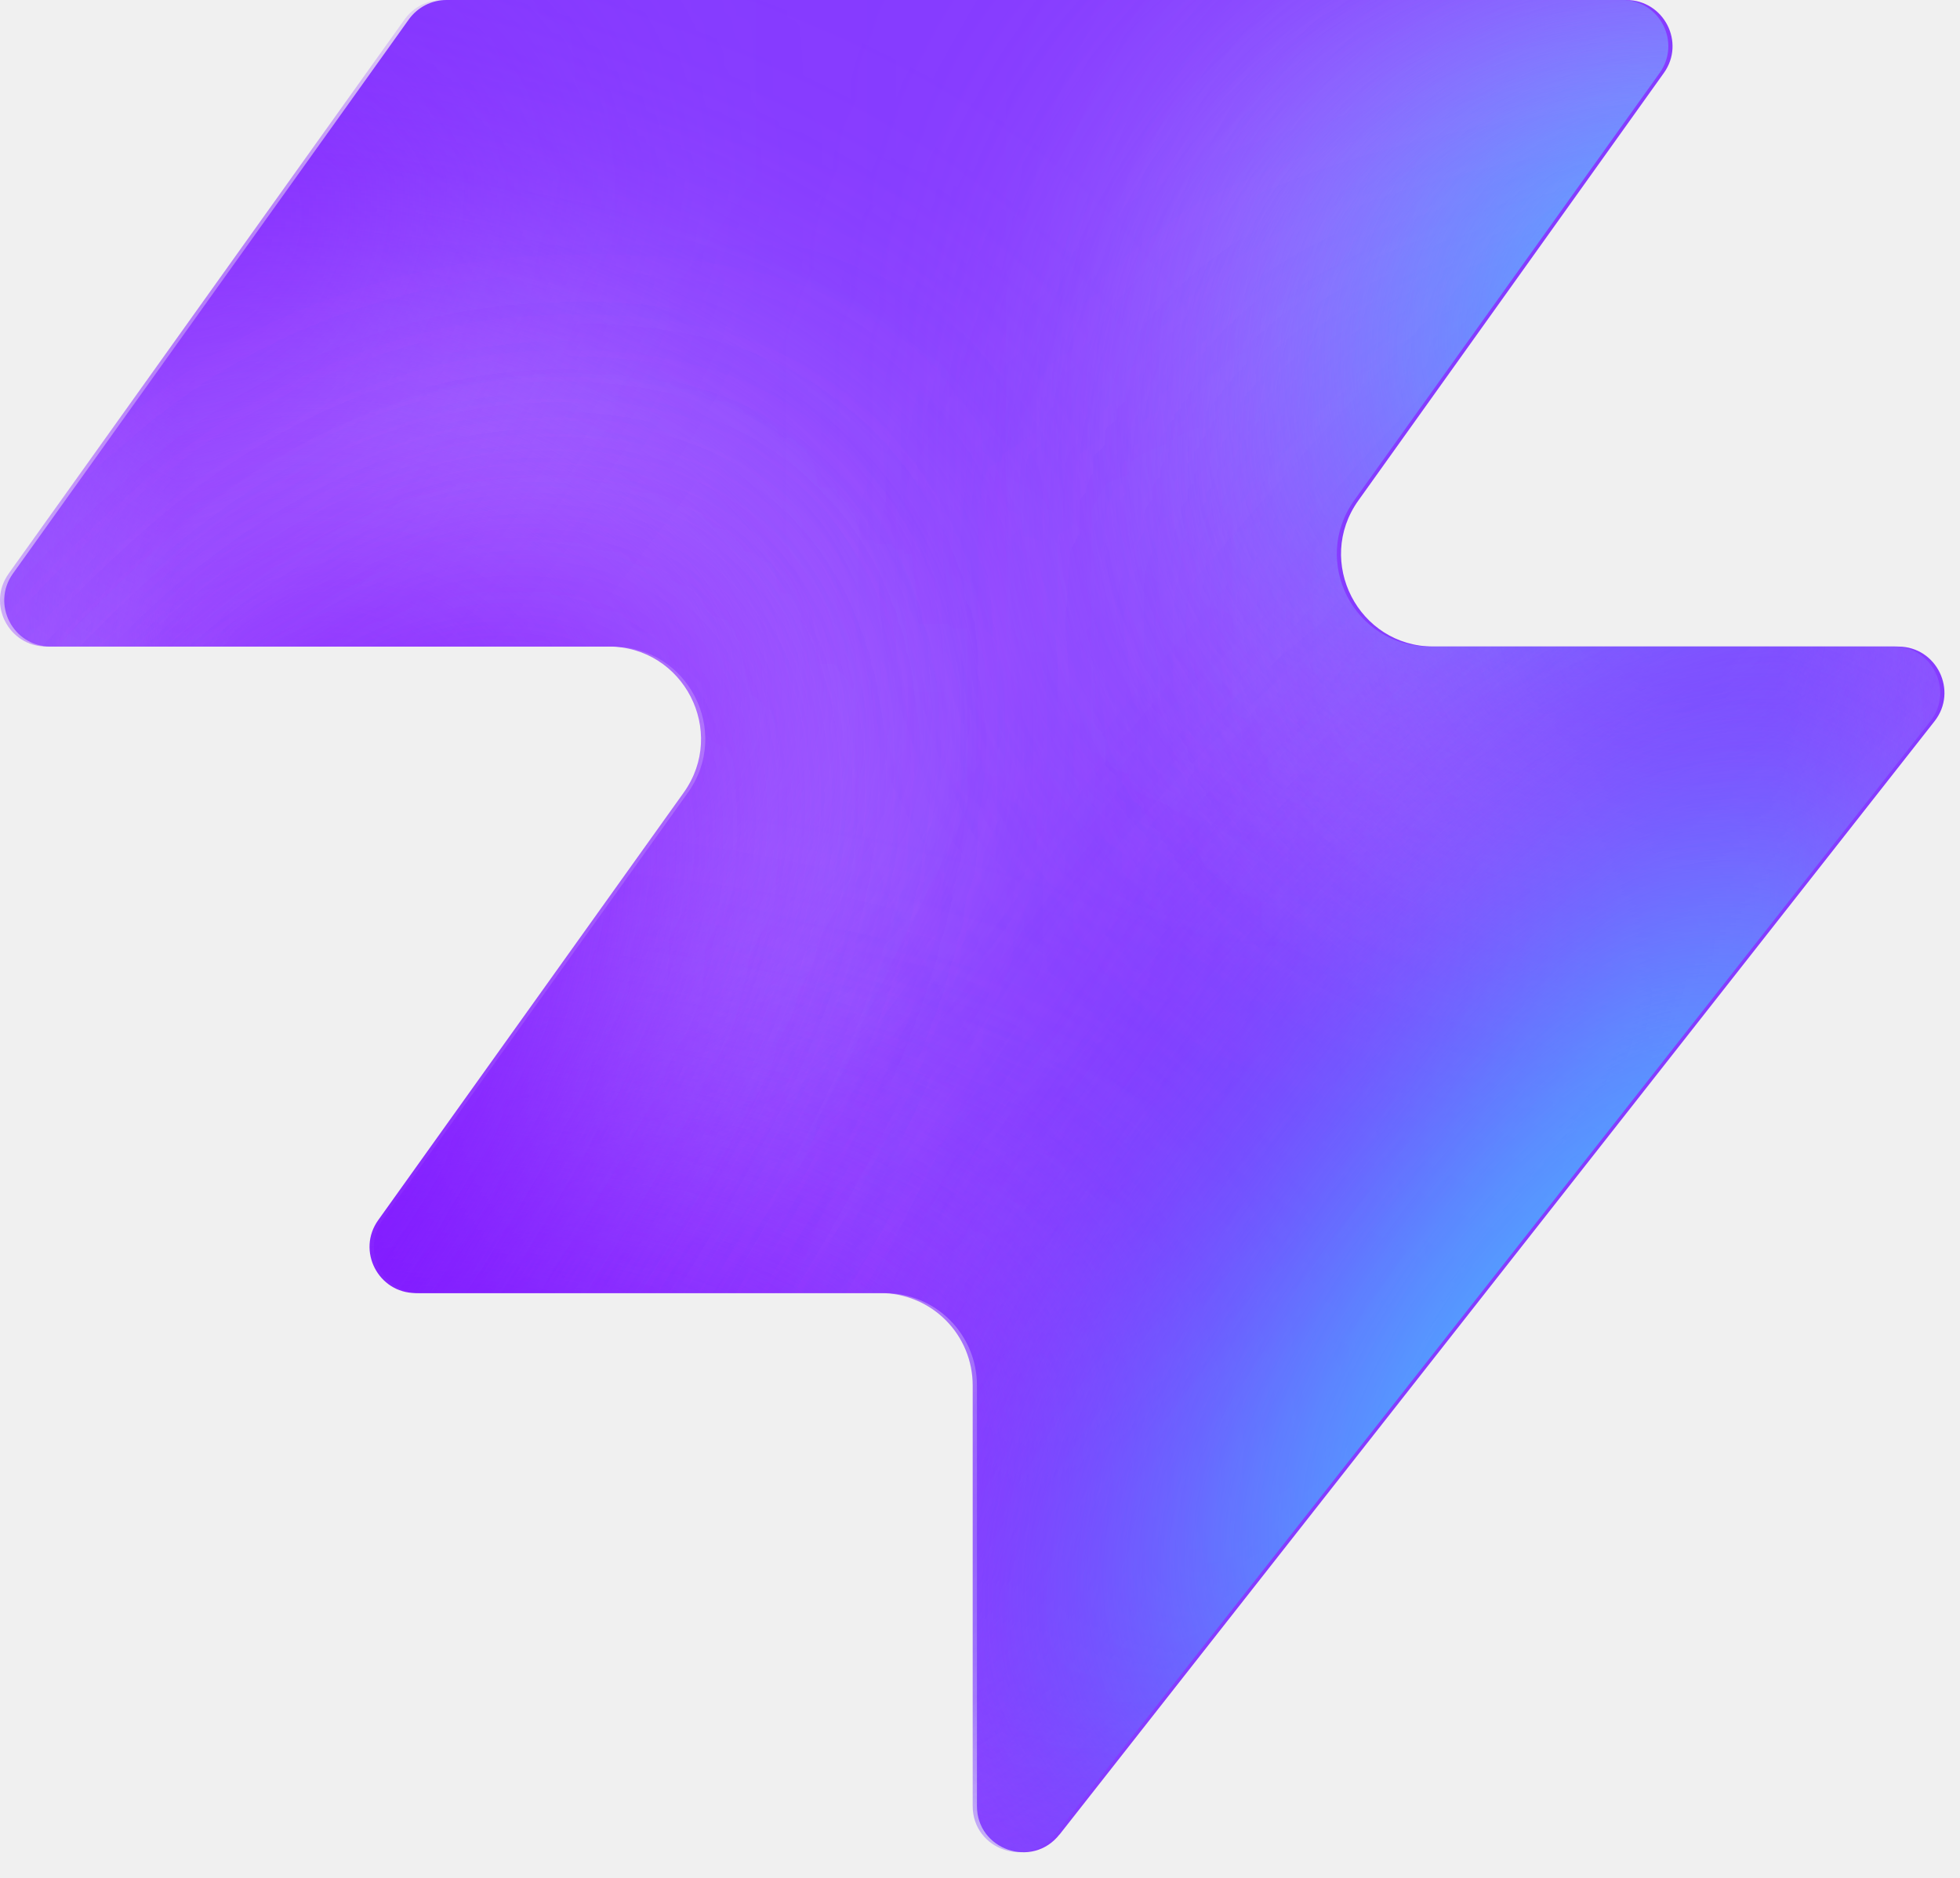
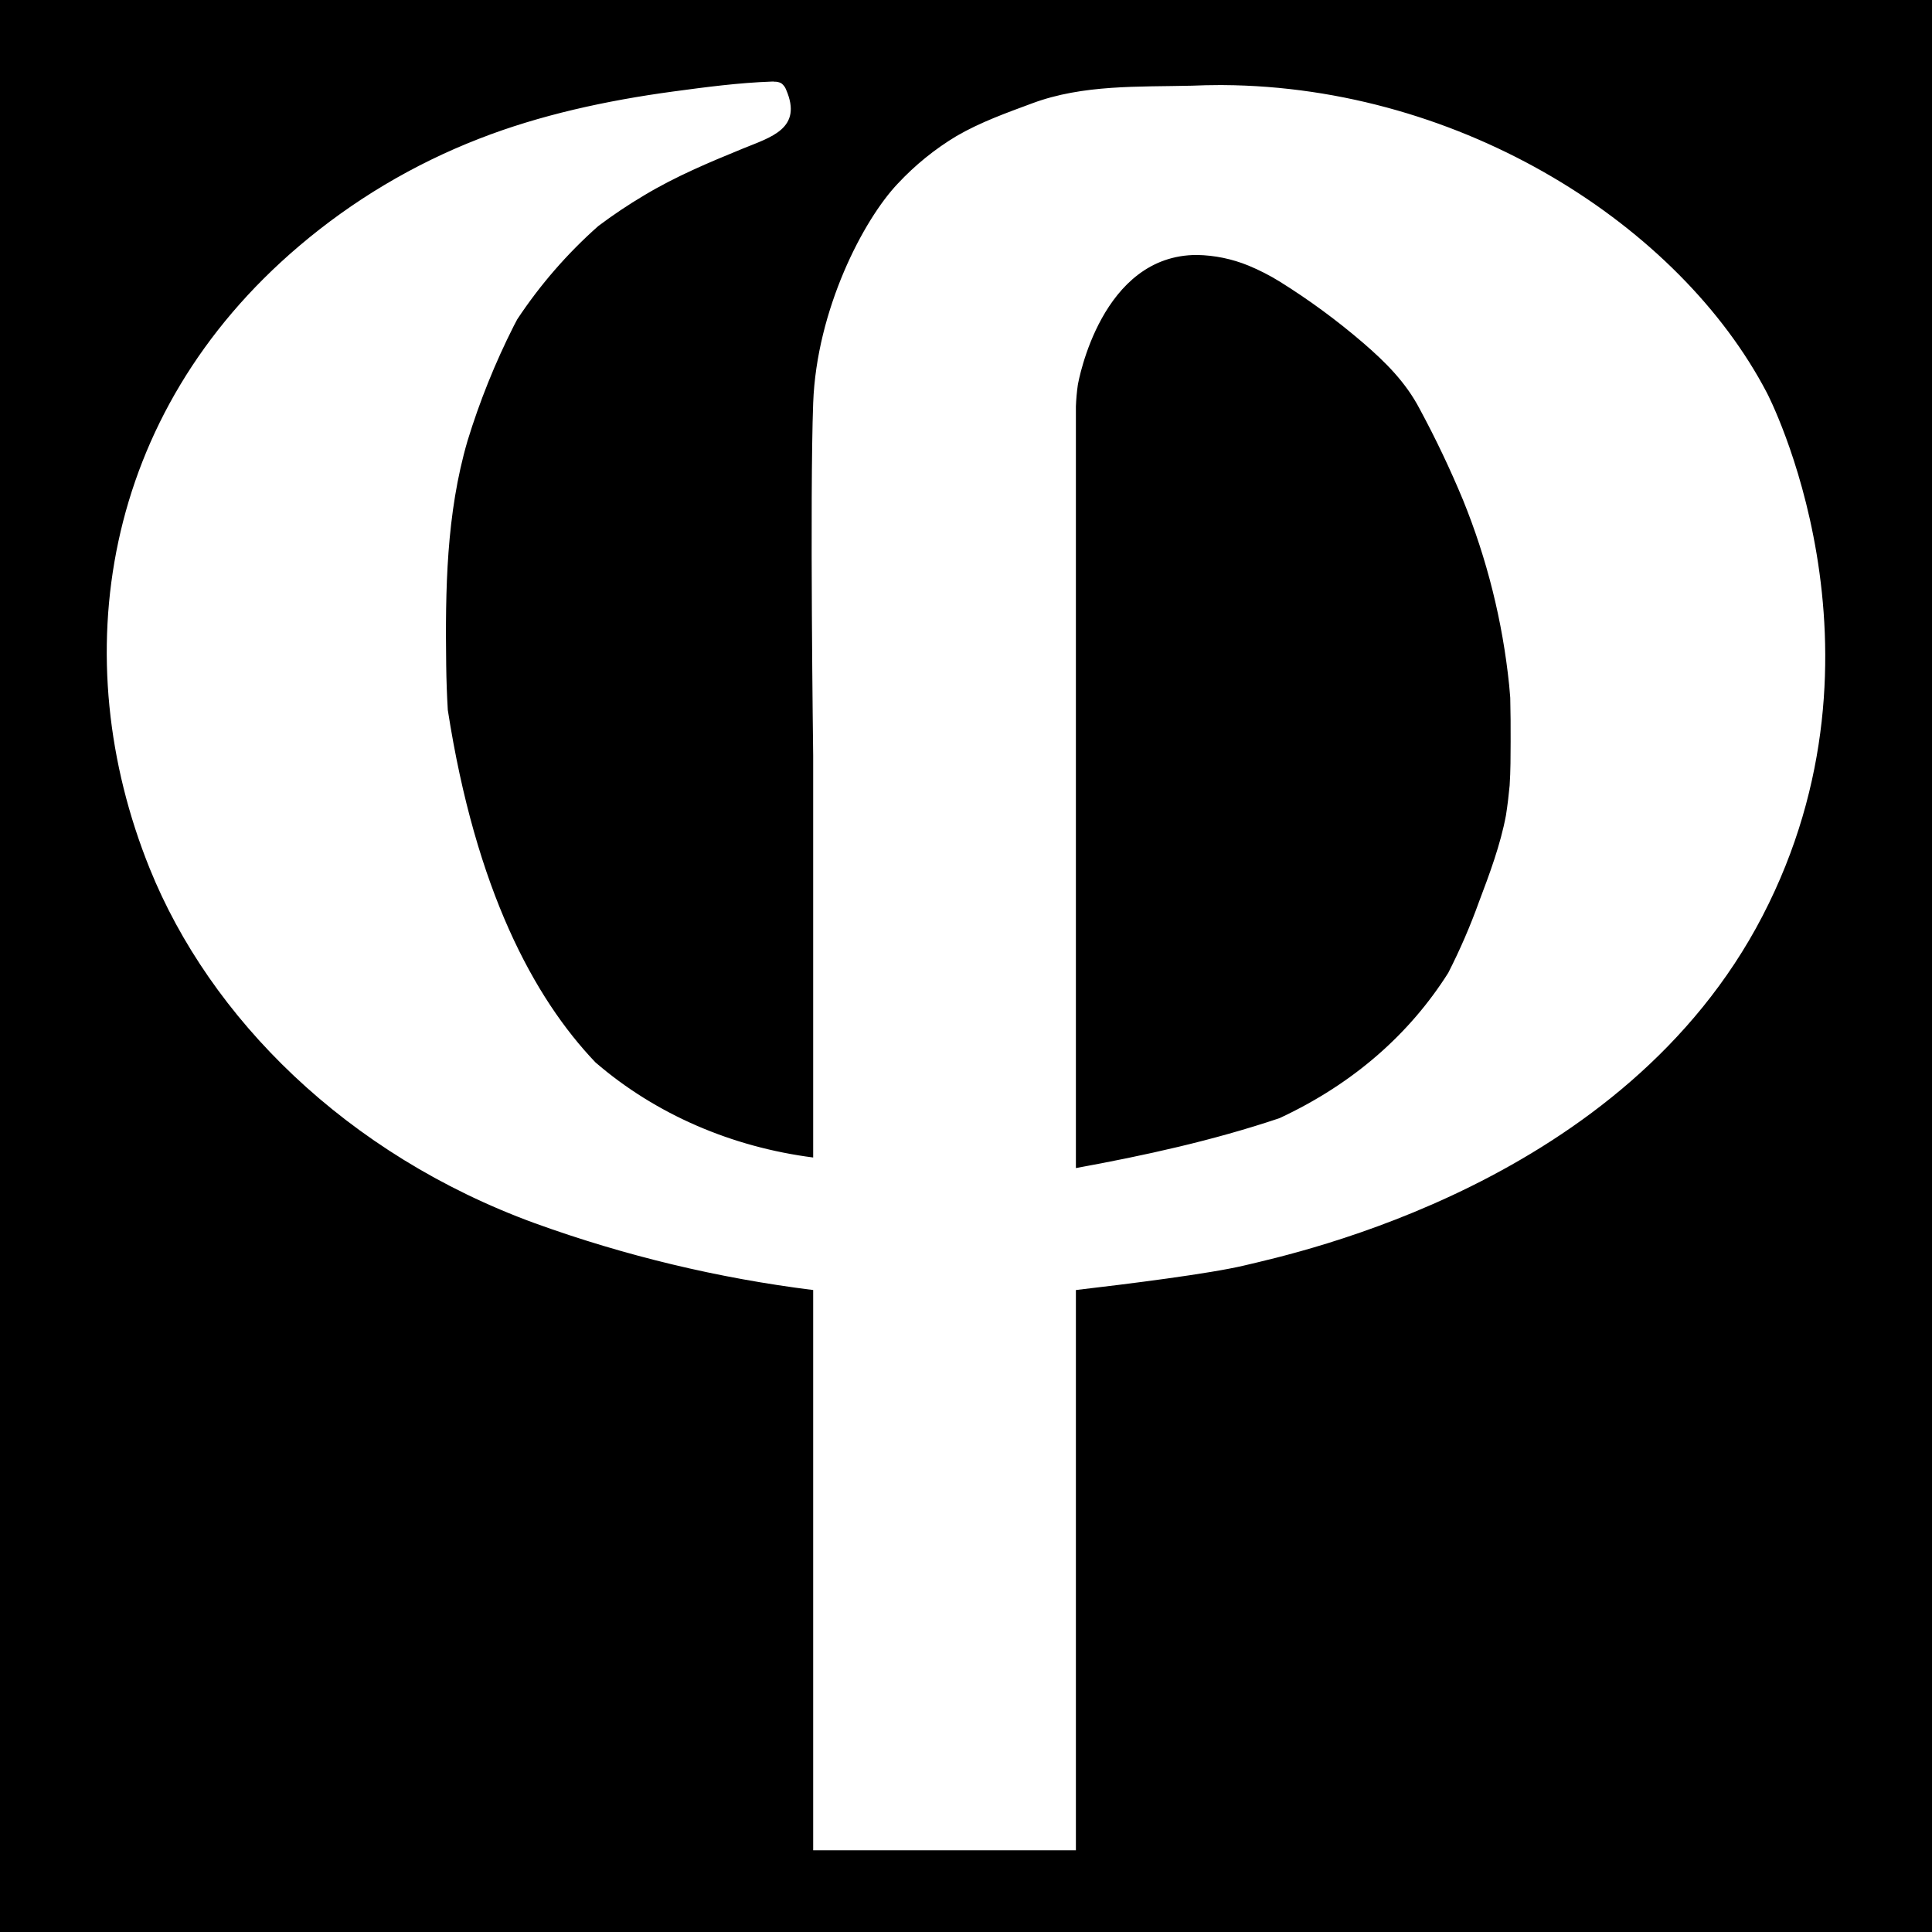
- <svg xmlns="http://www.w3.org/2000/svg" width="48" height="46" fill="none" viewBox="0 0 48 46">
-   <path fill="#863bff" d="M25.946 44.938c-.664.845-2.021.375-2.021-.698V33.937a2.26 2.26 0 0 0-2.262-2.262H10.287c-.92 0-1.456-1.04-.92-1.788l7.48-10.471c1.07-1.497 0-3.578-1.842-3.578H1.237c-.92 0-1.456-1.04-.92-1.788L10.013.474c.214-.297.556-.474.92-.474h28.894c.92 0 1.456 1.04.92 1.788l-7.48 10.471c-1.07 1.498 0 3.579 1.842 3.579h11.377c.943 0 1.473 1.088.89 1.83L25.947 44.94z" style="fill:#863bff;fill:color(display-p3 .525 .23 1);fill-opacity:1" />
-   <mask id="a" width="48" height="46" x="0" y="0" maskUnits="userSpaceOnUse" style="mask-type:alpha">
-     <path fill="#000" d="M25.842 44.938c-.664.844-2.021.375-2.021-.698V33.937a2.26 2.26 0 0 0-2.262-2.262H10.183c-.92 0-1.456-1.04-.92-1.788l7.48-10.471c1.07-1.498 0-3.579-1.842-3.579H1.133c-.92 0-1.456-1.04-.92-1.787L9.91.473c.214-.297.556-.474.92-.474h28.894c.92 0 1.456 1.04.92 1.788l-7.48 10.471c-1.07 1.498 0 3.578 1.842 3.578h11.377c.943 0 1.473 1.088.89 1.832L25.843 44.94z" style="fill:#000;fill-opacity:1" />
-   </mask>
-   <g mask="url(#a)">
-     <g filter="url(#b)">
-       <ellipse cx="5.508" cy="14.704" fill="#ede6ff" rx="5.508" ry="14.704" style="fill:#ede6ff;fill:color(display-p3 .927 .903 1);fill-opacity:1" transform="matrix(.00324 1 1 -.00324 -4.47 31.516)" />
-     </g>
-     <g filter="url(#c)">
-       <ellipse cx="10.399" cy="29.851" fill="#ede6ff" rx="10.399" ry="29.851" style="fill:#ede6ff;fill:color(display-p3 .927 .903 1);fill-opacity:1" transform="matrix(.00324 1 1 -.00324 -39.328 7.883)" />
-     </g>
-     <g filter="url(#d)">
-       <ellipse cx="5.508" cy="30.487" fill="#7e14ff" rx="5.508" ry="30.487" style="fill:#7e14ff;fill:color(display-p3 .492 .077 1);fill-opacity:1" transform="rotate(89.814 -25.913 -14.639)scale(1 -1)" />
-     </g>
-     <g filter="url(#e)">
-       <ellipse cx="5.508" cy="30.599" fill="#7e14ff" rx="5.508" ry="30.599" style="fill:#7e14ff;fill:color(display-p3 .492 .077 1);fill-opacity:1" transform="rotate(89.814 -32.644 -3.334)scale(1 -1)" />
-     </g>
-     <g filter="url(#f)">
-       <ellipse cx="5.508" cy="30.599" fill="#7e14ff" rx="5.508" ry="30.599" style="fill:#7e14ff;fill:color(display-p3 .492 .077 1);fill-opacity:1" transform="matrix(.00324 1 1 -.00324 -34.34 30.47)" />
-     </g>
-     <g filter="url(#g)">
-       <ellipse cx="14.072" cy="22.078" fill="#ede6ff" rx="14.072" ry="22.078" style="fill:#ede6ff;fill:color(display-p3 .927 .903 1);fill-opacity:1" transform="rotate(93.35 24.506 48.493)scale(-1 1)" />
-     </g>
-     <g filter="url(#h)">
-       <ellipse cx="3.47" cy="21.501" fill="#7e14ff" rx="3.47" ry="21.501" style="fill:#7e14ff;fill:color(display-p3 .492 .077 1);fill-opacity:1" transform="rotate(89.009 28.708 47.59)scale(-1 1)" />
-     </g>
-     <g filter="url(#i)">
-       <ellipse cx="3.47" cy="21.501" fill="#7e14ff" rx="3.47" ry="21.501" style="fill:#7e14ff;fill:color(display-p3 .492 .077 1);fill-opacity:1" transform="rotate(89.009 28.708 47.59)scale(-1 1)" />
-     </g>
-     <g filter="url(#j)">
-       <ellipse cx=".387" cy="8.972" fill="#7e14ff" rx="4.407" ry="29.108" style="fill:#7e14ff;fill:color(display-p3 .492 .077 1);fill-opacity:1" transform="rotate(39.51 .387 8.972)" />
-     </g>
-     <g filter="url(#k)">
-       <ellipse cx="47.523" cy="-6.092" fill="#7e14ff" rx="4.407" ry="29.108" style="fill:#7e14ff;fill:color(display-p3 .492 .077 1);fill-opacity:1" transform="rotate(37.892 47.523 -6.092)" />
-     </g>
-     <g filter="url(#l)">
-       <ellipse cx="41.412" cy="6.333" fill="#47bfff" rx="5.971" ry="9.665" style="fill:#47bfff;fill:color(display-p3 .28 .748 1);fill-opacity:1" transform="rotate(37.892 41.412 6.333)" />
-     </g>
-     <g filter="url(#m)">
-       <ellipse cx="-1.879" cy="38.332" fill="#7e14ff" rx="4.407" ry="29.108" style="fill:#7e14ff;fill:color(display-p3 .492 .077 1);fill-opacity:1" transform="rotate(37.892 -1.88 38.332)" />
-     </g>
-     <g filter="url(#n)">
-       <ellipse cx="-1.879" cy="38.332" fill="#7e14ff" rx="4.407" ry="29.108" style="fill:#7e14ff;fill:color(display-p3 .492 .077 1);fill-opacity:1" transform="rotate(37.892 -1.88 38.332)" />
-     </g>
-     <g filter="url(#o)">
-       <ellipse cx="35.651" cy="29.907" fill="#7e14ff" rx="4.407" ry="29.108" style="fill:#7e14ff;fill:color(display-p3 .492 .077 1);fill-opacity:1" transform="rotate(37.892 35.651 29.907)" />
-     </g>
-     <g filter="url(#p)">
-       <ellipse cx="38.418" cy="32.4" fill="#47bfff" rx="5.971" ry="15.297" style="fill:#47bfff;fill:color(display-p3 .28 .748 1);fill-opacity:1" transform="rotate(37.892 38.418 32.4)" />
-     </g>
+ <svg xmlns="http://www.w3.org/2000/svg" viewBox="0 0 600 600">
+   <defs>
+     <style>.cls-1{fill:#fff;}</style>
+   </defs>
+   <g id="Capa_9" data-name="Capa 9">
+     <rect x="0.5" y="0.5" width="599" height="599" />
+     <path d="M599,1V599H1V1H599m1-1H0V600H600V0Z" />
+     <path class="cls-1" d="M253,574.17v-174l-.44-.05a399.17,399.17,0,0,1-86.26-20.7,215.92,215.92,0,0,1-74.67-45.66c-19.84-18.69-35.31-40.93-44.74-64.3C18.51,199,36.24,125.18,93.22,76.79A195.92,195.92,0,0,1,149,43.56C165.86,37,186.09,32,209.11,28.93c9.43-1.28,20.13-2.72,30.66-3.09h.63a3.66,3.66,0,0,1,2,.42,3.93,3.93,0,0,1,1.32,1.81c1.53,3.55,1.81,6.42.84,8.76-1.64,4-6.56,5.91-11.77,8l-2.21.88c-11.54,4.72-21.12,8.79-30.74,14.55a159.06,159.06,0,0,0-14.34,9.6,148,148,0,0,0-25.25,29.07l-.28.52c-.28.53-.57,1-.84,1.59a228.43,228.43,0,0,0-14.39,35.78c-6.65,22.76-6.94,46-6.64,69.8.06,4.66.22,9.36.5,14,7.6,48.81,23.07,85.72,46,109.74,18.67,16.13,42.13,26.38,67.9,29.68h.05c.52,0,.52-.14.52-5.86V234.61c0-.81-1.06-80.84,0-109.48,1.13-30.6,16.65-57.85,26.16-67.84a84,84,0,0,1,18.14-14.67c6.84-4,14-6.62,21.61-9.44l1.86-.69c13.27-4.94,27.72-5.12,41.7-5.3,2.58,0,5.16-.07,7.71-.13,2.84-.12,5.67-.19,8.43-.19h1.1a204.17,204.17,0,0,1,102.11,28.5c29.34,17.26,52.93,41,66.43,66.81.42.79,41.1,80.2-1.35,162.08-17.63,34-47.07,61.71-87.48,82.33-32,16.34-61.89,23.34-71.71,25.64l-1.54.36c-10.44,2.48-34.12,5.5-52.14,7.59l-.44.05V574.17ZM371.7,78.68c-30,0-37.19,39.16-37.48,40.83a63.54,63.54,0,0,0-.59,6.67v237.2l.59-.11c25.86-4.71,45.35-9.49,63.18-15.48l.25-.1c22.47-10.47,40.14-25.7,52.52-45.26a190.58,190.58,0,0,0,9.61-22.2c3-7.77,6.62-17.45,8.39-26.91.47-3.07.85-6.18,1.14-9.27.28-4.32.29-8.7.31-12.93v-.82c0-4.83,0-9.28-.12-13.6-.1-1.35-.22-2.66-.34-4a210.41,210.41,0,0,0-14.37-57.64,311.63,311.63,0,0,0-13.43-28.2c-4.56-8.77-11.29-15.23-17.89-20.9a210.17,210.17,0,0,0-25.75-18.89A68.2,68.2,0,0,0,387.89,82,45.31,45.31,0,0,0,371.7,78.68Z" />
+     <path class="cls-1" d="M240.4,26.33a3.11,3.11,0,0,1,1.7.34,3.58,3.58,0,0,1,1.13,1.59c1.48,3.42,1.75,6.16.84,8.37-1.56,3.76-6.39,5.67-11.5,7.69l-2.21.89C218.81,49.93,209.2,54,199.55,59.8a154.45,154.45,0,0,0-14.38,9.63l0,0,0,0A148.79,148.79,0,0,0,159.8,98.61l0,0,0,0-.27.49-.84,1.6a225,225,0,0,0-14.42,35.86c-6.67,22.82-7,46.11-6.66,70,.06,4.69.23,9.39.5,14v.1c7.61,48.86,23.13,85.86,46.13,110l0,0,0,0c18.7,16.15,42.26,26.44,68.13,29.76l.44.05.34-.28c.35-.3.35-.3.35-2.17V234.6c0-.81-1.06-80.82,0-109.45,1.13-30.46,16.56-57.58,26-67.51a83.32,83.32,0,0,1,18-14.59c6.81-3.94,14-6.6,21.55-9.41L321,33c13.19-4.91,27.6-5.09,41.54-5.27,2.53,0,5.16-.07,7.74-.13,2.82-.12,5.63-.19,8.36-.19h1.13A203.65,203.65,0,0,1,481.61,55.81c29.25,17.21,52.78,40.87,66.24,66.61.1.2,10.41,20.17,15.35,49.94a187.42,187.42,0,0,1,1.53,51.69,171.27,171.27,0,0,1-18.23,60c-17.59,33.91-46.95,61.54-87.26,82.12-32,16.31-61.8,23.29-71.6,25.59l-1.54.36c-10.41,2.47-34.07,5.49-52.09,7.58l-.88.11V573.67H253.54V399.75l-.88-.11A398,398,0,0,1,166.51,379,215.42,215.42,0,0,1,92,333.42C72.22,314.77,56.8,292.6,47.4,269.29c-13.37-33.12-16.71-68-9.66-100.89,7.5-35.05,26.8-66.6,55.8-91.23A195.52,195.52,0,0,1,149.14,44c16.86-6.59,37.06-11.5,60-14.61,9.43-1.27,20.11-2.71,30.62-3.08h.61M333.13,364l1.18-.22c25.89-4.72,45.4-9.5,63.25-15.5h.05l.13-.06.07,0h.05c22.56-10.51,40.3-25.8,52.73-45.44l0,0,0,0a191.08,191.08,0,0,0,9.62-22.23c2.95-7.79,6.63-17.49,8.41-27,.47-3,.86-6.17,1.15-9.31.28-4.34.29-8.73.31-13v-.79c0-4.85,0-9.3-.13-13.66-.09-1.31-.21-2.64-.33-4a211,211,0,0,0-14.41-57.78,312.66,312.66,0,0,0-13.44-28.25c-4.61-8.85-11.38-15.34-18-21.05A211.36,211.36,0,0,0,398,86.66a69.5,69.5,0,0,0-9.93-5.12,45.72,45.72,0,0,0-16.36-3.36c-30.42,0-37.68,39.56-38,41.28a65.33,65.33,0,0,0-.59,6.73V364M240.4,25.33h-.65c-10.31.36-20.5,1.71-30.71,3.09-20.75,2.81-41.49,7.33-60.26,14.67A195.48,195.48,0,0,0,92.89,76.41c-61.5,52.23-72.71,128.08-46.42,193.26,18.71,46.38,61,88.82,119.7,110.24a399.41,399.41,0,0,0,86.37,20.72v174h81.59v-174c16.6-1.93,41.48-5.06,52.2-7.6,16.78-4,118.06-25.68,161.05-108.59S548.75,122,548.73,122c-27-51.71-94.29-95.13-169-95.58h-1.13c-2.79,0-5.59.07-8.41.19-16.55.4-33.79-.41-49.58,5.46-8.09,3-16.09,5.85-23.54,10.17A84.36,84.36,0,0,0,278.84,57c-10.73,11.27-25.23,39.18-26.3,68.16s0,109.5,0,109.5V359.47c-25.18-3.23-48.85-13.34-67.61-29.53-19.16-20.08-37.17-53.58-45.86-109.43-.28-4.66-.44-9.32-.5-13.94-.29-23.4,0-46.95,6.62-69.65a225.94,225.94,0,0,1,14.36-35.69c.35-.71.72-1.38,1.09-2.07a147.24,147.24,0,0,1,25.14-28.94,156.45,156.45,0,0,1,14.29-9.57c9.87-5.92,20.05-10.17,30.67-14.52,8.67-3.55,18.63-6.19,13.4-18.27a4.4,4.4,0,0,0-1.5-2,4.17,4.17,0,0,0-2.24-.49Zm93.73,337.45V126.19a63.77,63.77,0,0,1,.59-6.59c.25-1.46,7.34-40.42,37-40.42a44.3,44.3,0,0,1,16,3.3,67.25,67.25,0,0,1,9.76,5,210,210,0,0,1,25.68,18.85c7.11,6.11,13.42,12.38,17.78,20.75a310,310,0,0,1,13.4,28.16,209.64,209.64,0,0,1,14.34,57.5c.13,1.31.24,2.63.34,3.94.11,4.54.14,9.08.12,13.59s0,9.13-.31,13.7c-.29,3.11-.66,6.19-1.14,9.23-1.69,9.09-5.11,18.26-8.36,26.83a190.38,190.38,0,0,1-9.57,22.11c-11.87,18.76-29.23,34.31-52.3,45.07l-.2.08c-20.57,6.91-41.79,11.57-63.11,15.46Z" />
  </g>
-   <defs>
-     <filter id="b" width="60.045" height="41.654" x="-19.77" y="16.149" color-interpolation-filters="sRGB" filterUnits="userSpaceOnUse">
-       <feFlood flood-opacity="0" result="BackgroundImageFix" />
-       <feBlend in="SourceGraphic" in2="BackgroundImageFix" result="shape" />
-       <feGaussianBlur result="effect1_foregroundBlur_2002_17158" stdDeviation="7.659" />
-     </filter>
-     <filter id="c" width="90.34" height="51.437" x="-54.613" y="-7.533" color-interpolation-filters="sRGB" filterUnits="userSpaceOnUse">
-       <feFlood flood-opacity="0" result="BackgroundImageFix" />
-       <feBlend in="SourceGraphic" in2="BackgroundImageFix" result="shape" />
-       <feGaussianBlur result="effect1_foregroundBlur_2002_17158" stdDeviation="7.659" />
-     </filter>
-     <filter id="d" width="79.355" height="29.4" x="-49.64" y="2.03" color-interpolation-filters="sRGB" filterUnits="userSpaceOnUse">
-       <feFlood flood-opacity="0" result="BackgroundImageFix" />
-       <feBlend in="SourceGraphic" in2="BackgroundImageFix" result="shape" />
-       <feGaussianBlur result="effect1_foregroundBlur_2002_17158" stdDeviation="4.596" />
-     </filter>
-     <filter id="e" width="79.579" height="29.4" x="-45.045" y="20.029" color-interpolation-filters="sRGB" filterUnits="userSpaceOnUse">
-       <feFlood flood-opacity="0" result="BackgroundImageFix" />
-       <feBlend in="SourceGraphic" in2="BackgroundImageFix" result="shape" />
-       <feGaussianBlur result="effect1_foregroundBlur_2002_17158" stdDeviation="4.596" />
-     </filter>
-     <filter id="f" width="79.579" height="29.4" x="-43.513" y="21.178" color-interpolation-filters="sRGB" filterUnits="userSpaceOnUse">
-       <feFlood flood-opacity="0" result="BackgroundImageFix" />
-       <feBlend in="SourceGraphic" in2="BackgroundImageFix" result="shape" />
-       <feGaussianBlur result="effect1_foregroundBlur_2002_17158" stdDeviation="4.596" />
-     </filter>
-     <filter id="g" width="74.749" height="58.852" x="15.756" y="-17.901" color-interpolation-filters="sRGB" filterUnits="userSpaceOnUse">
-       <feFlood flood-opacity="0" result="BackgroundImageFix" />
-       <feBlend in="SourceGraphic" in2="BackgroundImageFix" result="shape" />
-       <feGaussianBlur result="effect1_foregroundBlur_2002_17158" stdDeviation="7.659" />
-     </filter>
-     <filter id="h" width="61.377" height="25.362" x="23.548" y="2.284" color-interpolation-filters="sRGB" filterUnits="userSpaceOnUse">
-       <feFlood flood-opacity="0" result="BackgroundImageFix" />
-       <feBlend in="SourceGraphic" in2="BackgroundImageFix" result="shape" />
-       <feGaussianBlur result="effect1_foregroundBlur_2002_17158" stdDeviation="4.596" />
-     </filter>
-     <filter id="i" width="61.377" height="25.362" x="23.548" y="2.284" color-interpolation-filters="sRGB" filterUnits="userSpaceOnUse">
-       <feFlood flood-opacity="0" result="BackgroundImageFix" />
-       <feBlend in="SourceGraphic" in2="BackgroundImageFix" result="shape" />
-       <feGaussianBlur result="effect1_foregroundBlur_2002_17158" stdDeviation="4.596" />
-     </filter>
-     <filter id="j" width="56.045" height="63.649" x="-27.636" y="-22.853" color-interpolation-filters="sRGB" filterUnits="userSpaceOnUse">
-       <feFlood flood-opacity="0" result="BackgroundImageFix" />
-       <feBlend in="SourceGraphic" in2="BackgroundImageFix" result="shape" />
-       <feGaussianBlur result="effect1_foregroundBlur_2002_17158" stdDeviation="4.596" />
-     </filter>
-     <filter id="k" width="54.814" height="64.646" x="20.116" y="-38.415" color-interpolation-filters="sRGB" filterUnits="userSpaceOnUse">
-       <feFlood flood-opacity="0" result="BackgroundImageFix" />
-       <feBlend in="SourceGraphic" in2="BackgroundImageFix" result="shape" />
-       <feGaussianBlur result="effect1_foregroundBlur_2002_17158" stdDeviation="4.596" />
-     </filter>
-     <filter id="l" width="33.541" height="35.313" x="24.641" y="-11.323" color-interpolation-filters="sRGB" filterUnits="userSpaceOnUse">
-       <feFlood flood-opacity="0" result="BackgroundImageFix" />
-       <feBlend in="SourceGraphic" in2="BackgroundImageFix" result="shape" />
-       <feGaussianBlur result="effect1_foregroundBlur_2002_17158" stdDeviation="4.596" />
-     </filter>
-     <filter id="m" width="54.814" height="64.646" x="-29.286" y="6.009" color-interpolation-filters="sRGB" filterUnits="userSpaceOnUse">
-       <feFlood flood-opacity="0" result="BackgroundImageFix" />
-       <feBlend in="SourceGraphic" in2="BackgroundImageFix" result="shape" />
-       <feGaussianBlur result="effect1_foregroundBlur_2002_17158" stdDeviation="4.596" />
-     </filter>
-     <filter id="n" width="54.814" height="64.646" x="-29.286" y="6.009" color-interpolation-filters="sRGB" filterUnits="userSpaceOnUse">
-       <feFlood flood-opacity="0" result="BackgroundImageFix" />
-       <feBlend in="SourceGraphic" in2="BackgroundImageFix" result="shape" />
-       <feGaussianBlur result="effect1_foregroundBlur_2002_17158" stdDeviation="4.596" />
-     </filter>
-     <filter id="o" width="54.814" height="64.646" x="8.244" y="-2.416" color-interpolation-filters="sRGB" filterUnits="userSpaceOnUse">
-       <feFlood flood-opacity="0" result="BackgroundImageFix" />
-       <feBlend in="SourceGraphic" in2="BackgroundImageFix" result="shape" />
-       <feGaussianBlur result="effect1_foregroundBlur_2002_17158" stdDeviation="4.596" />
-     </filter>
-     <filter id="p" width="39.409" height="43.623" x="18.713" y="10.588" color-interpolation-filters="sRGB" filterUnits="userSpaceOnUse">
-       <feFlood flood-opacity="0" result="BackgroundImageFix" />
-       <feBlend in="SourceGraphic" in2="BackgroundImageFix" result="shape" />
-       <feGaussianBlur result="effect1_foregroundBlur_2002_17158" stdDeviation="4.596" />
-     </filter>
-   </defs>
</svg>
